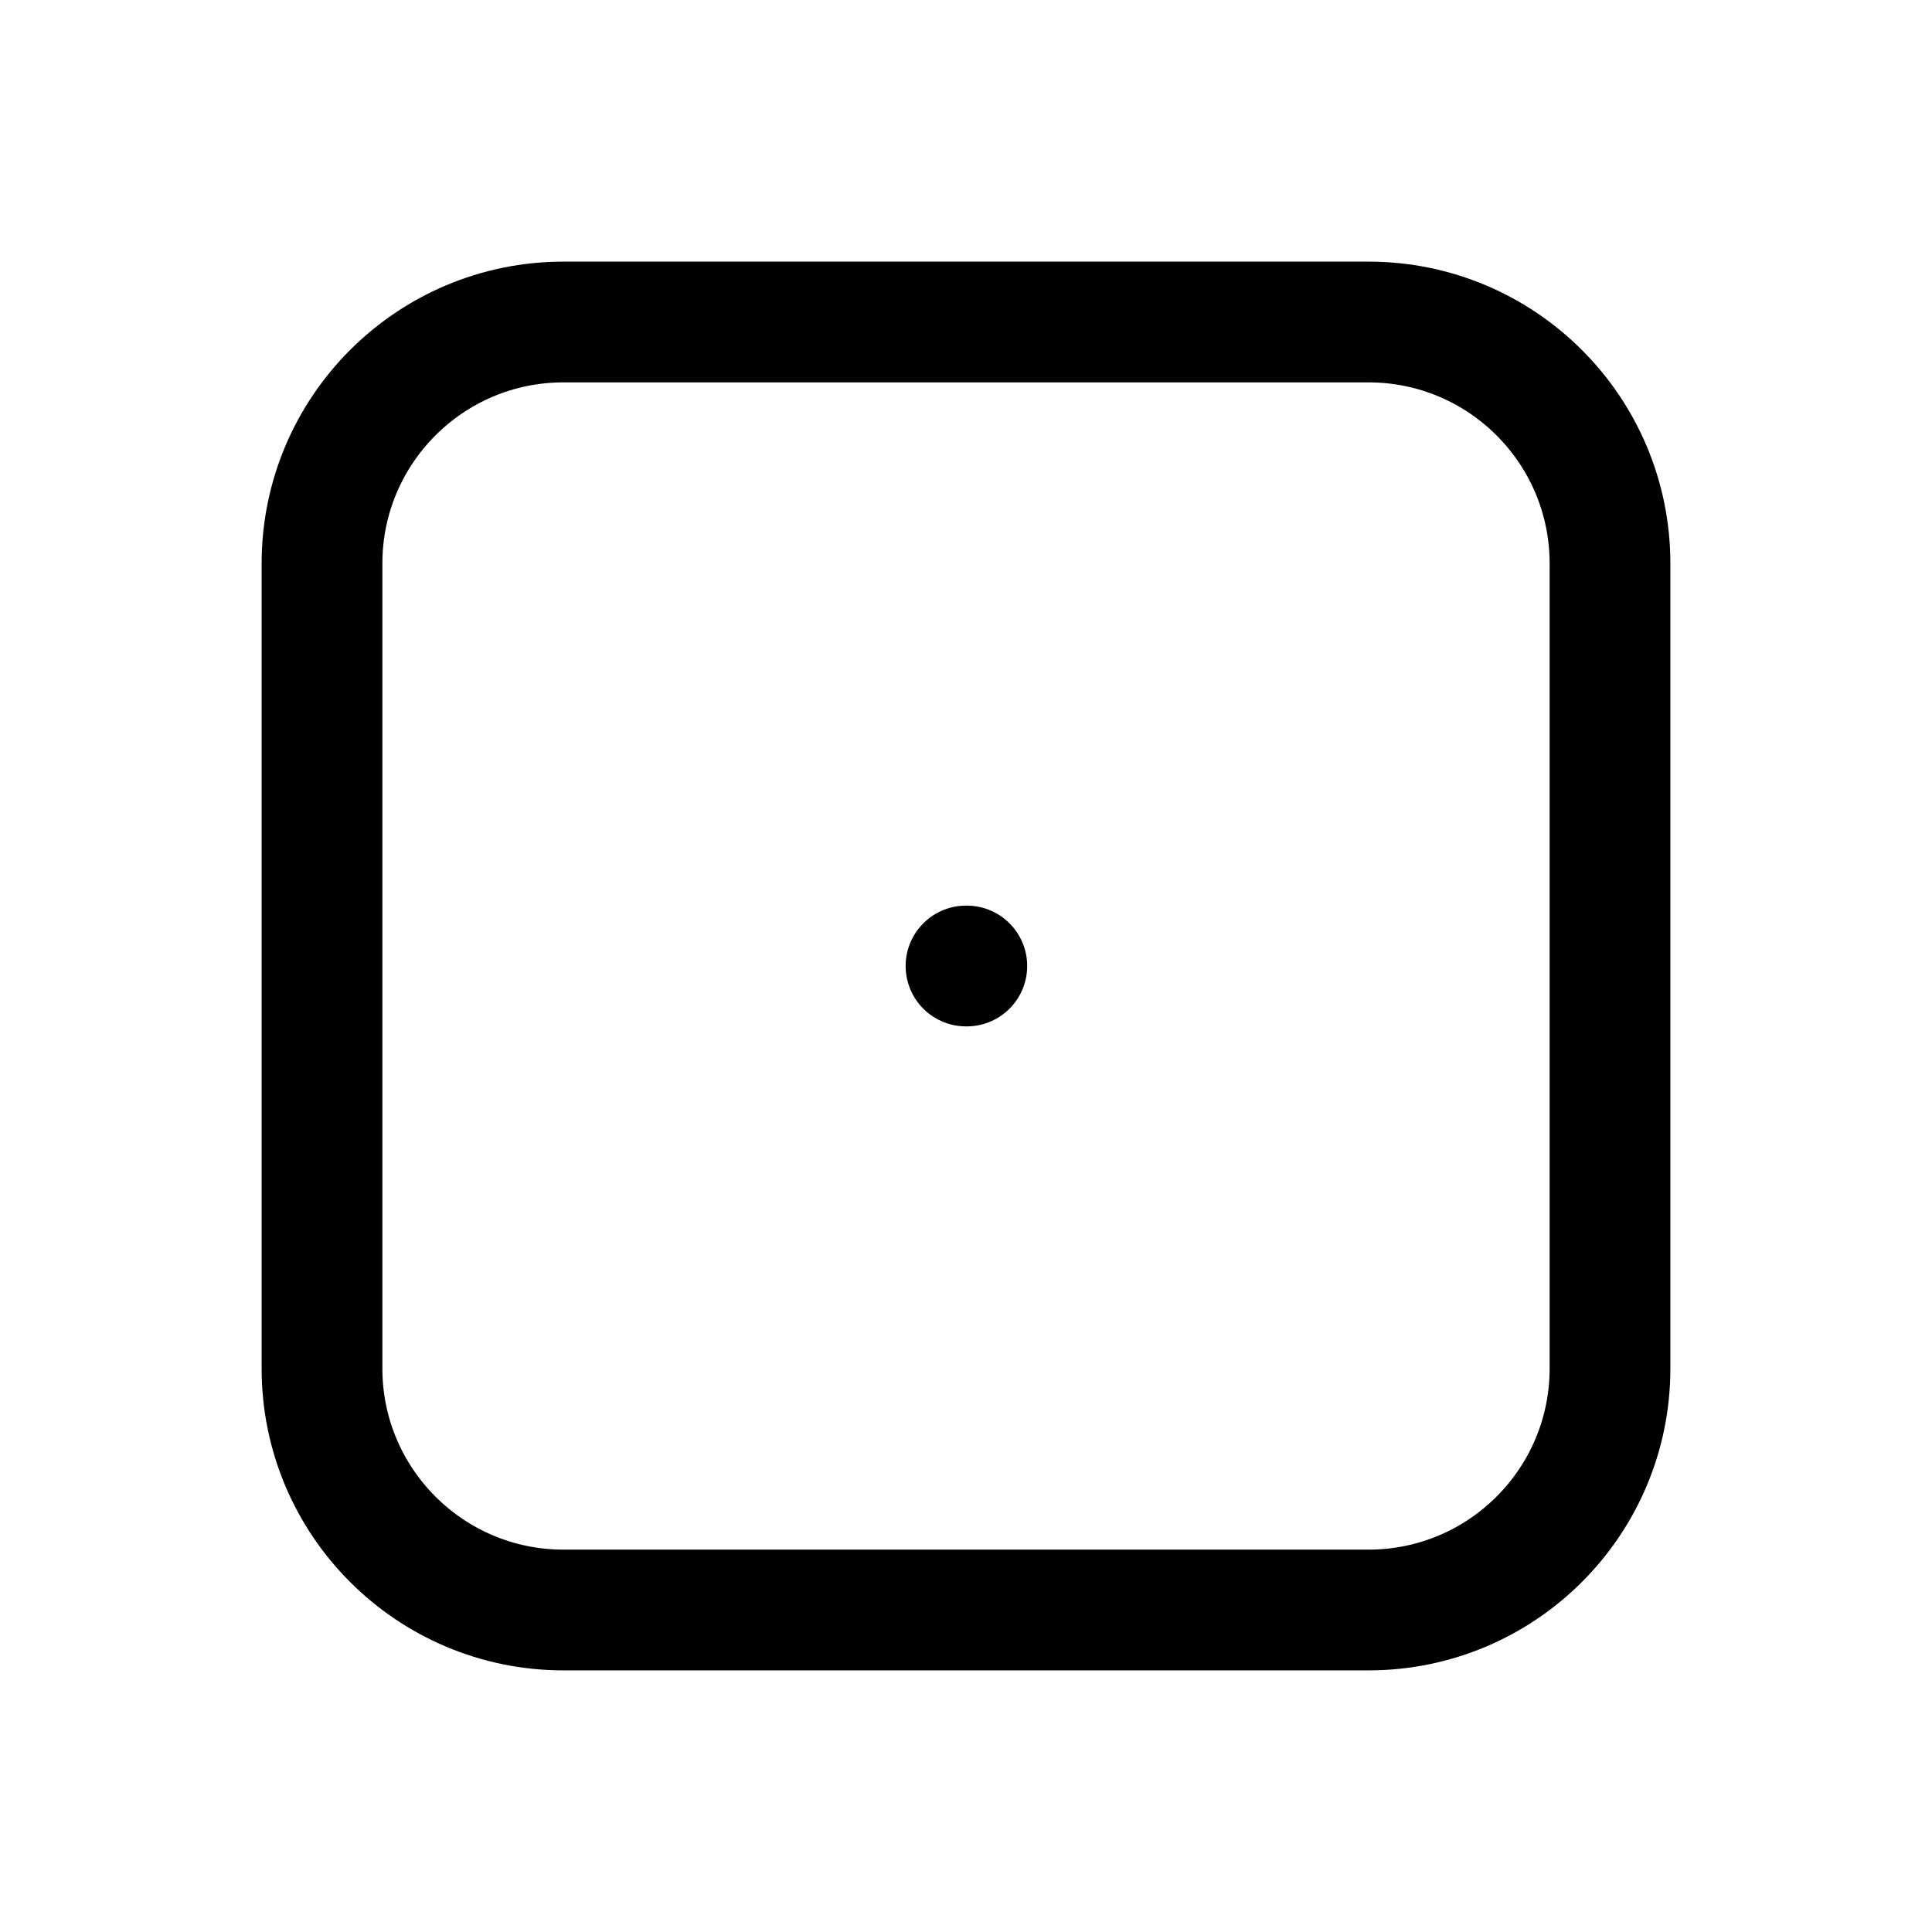
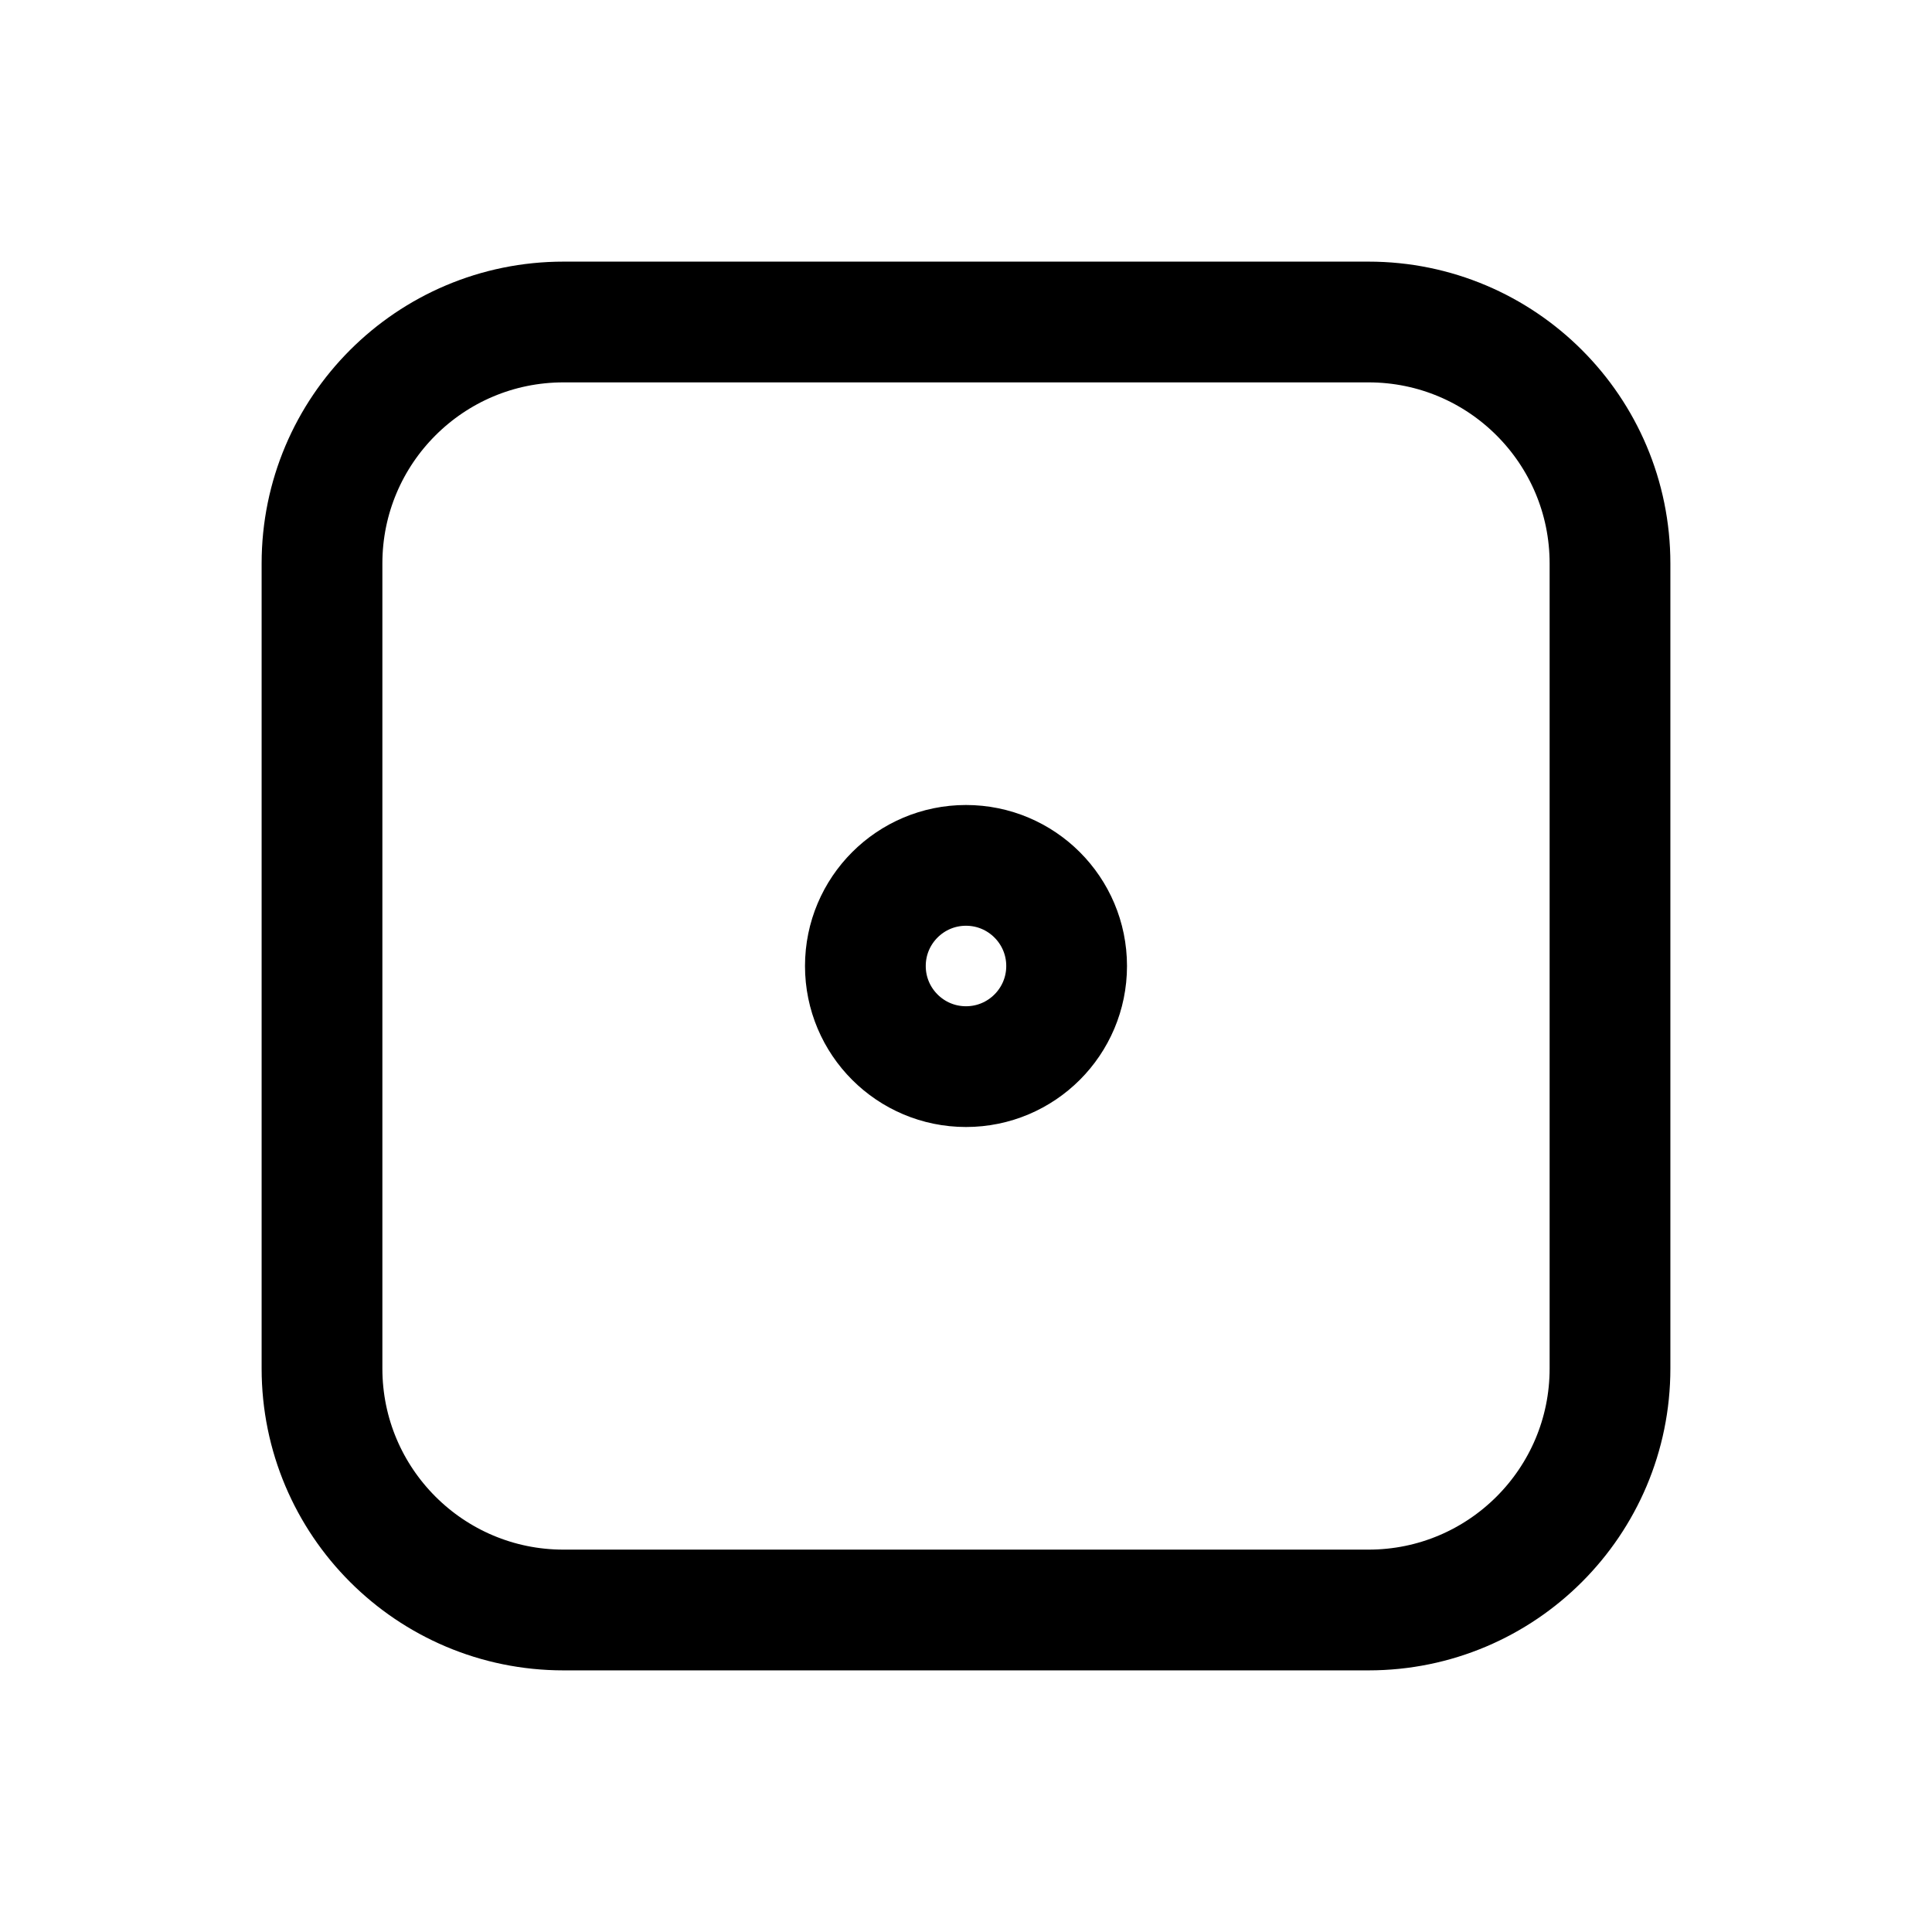
<svg xmlns="http://www.w3.org/2000/svg" viewBox="0 0 24 24" fill="none" stroke="currentColor" stroke-width="1.5" stroke-linecap="round" stroke-linejoin="round">
  <rect x="4" y="4" width="16" height="16" rx="3" />
-   <path class="dot" d="M12 12h.01" />
+   <path class="fill" d="M10.75 12a1.25 1.25 0 1 0 2.5 0a1.25 1.25 0 1 0-2.5 0" />
</svg>
